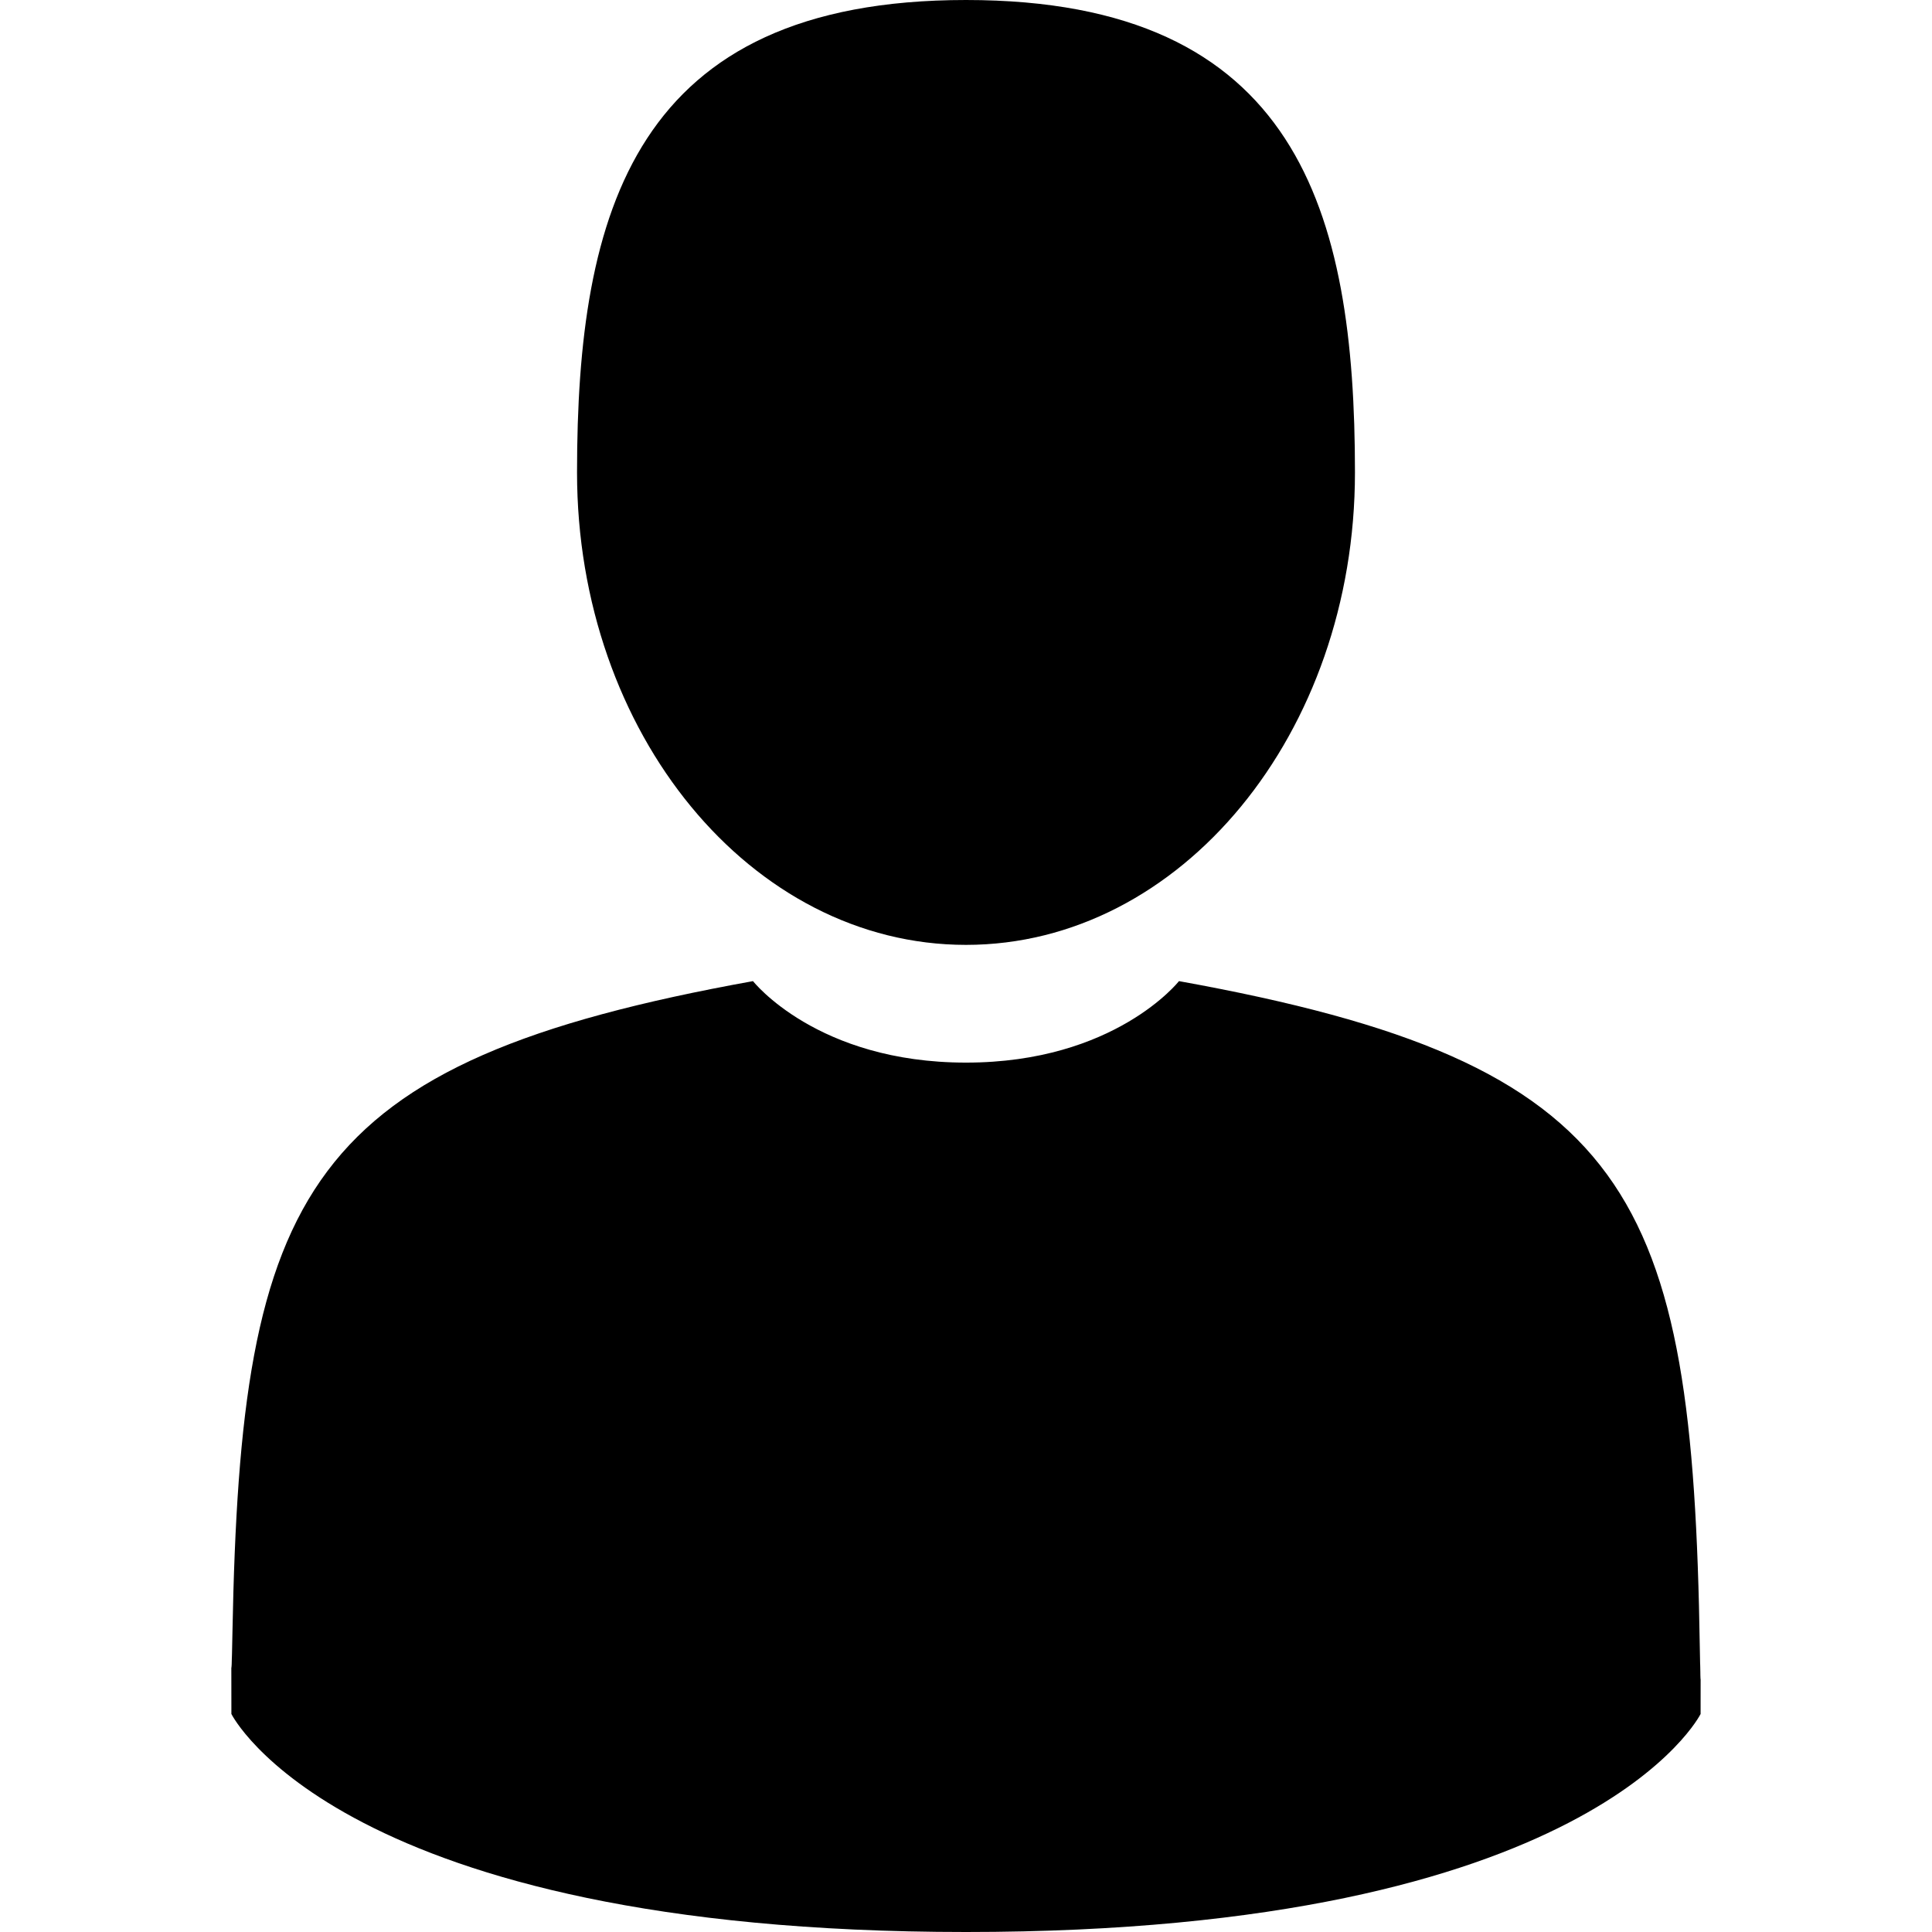
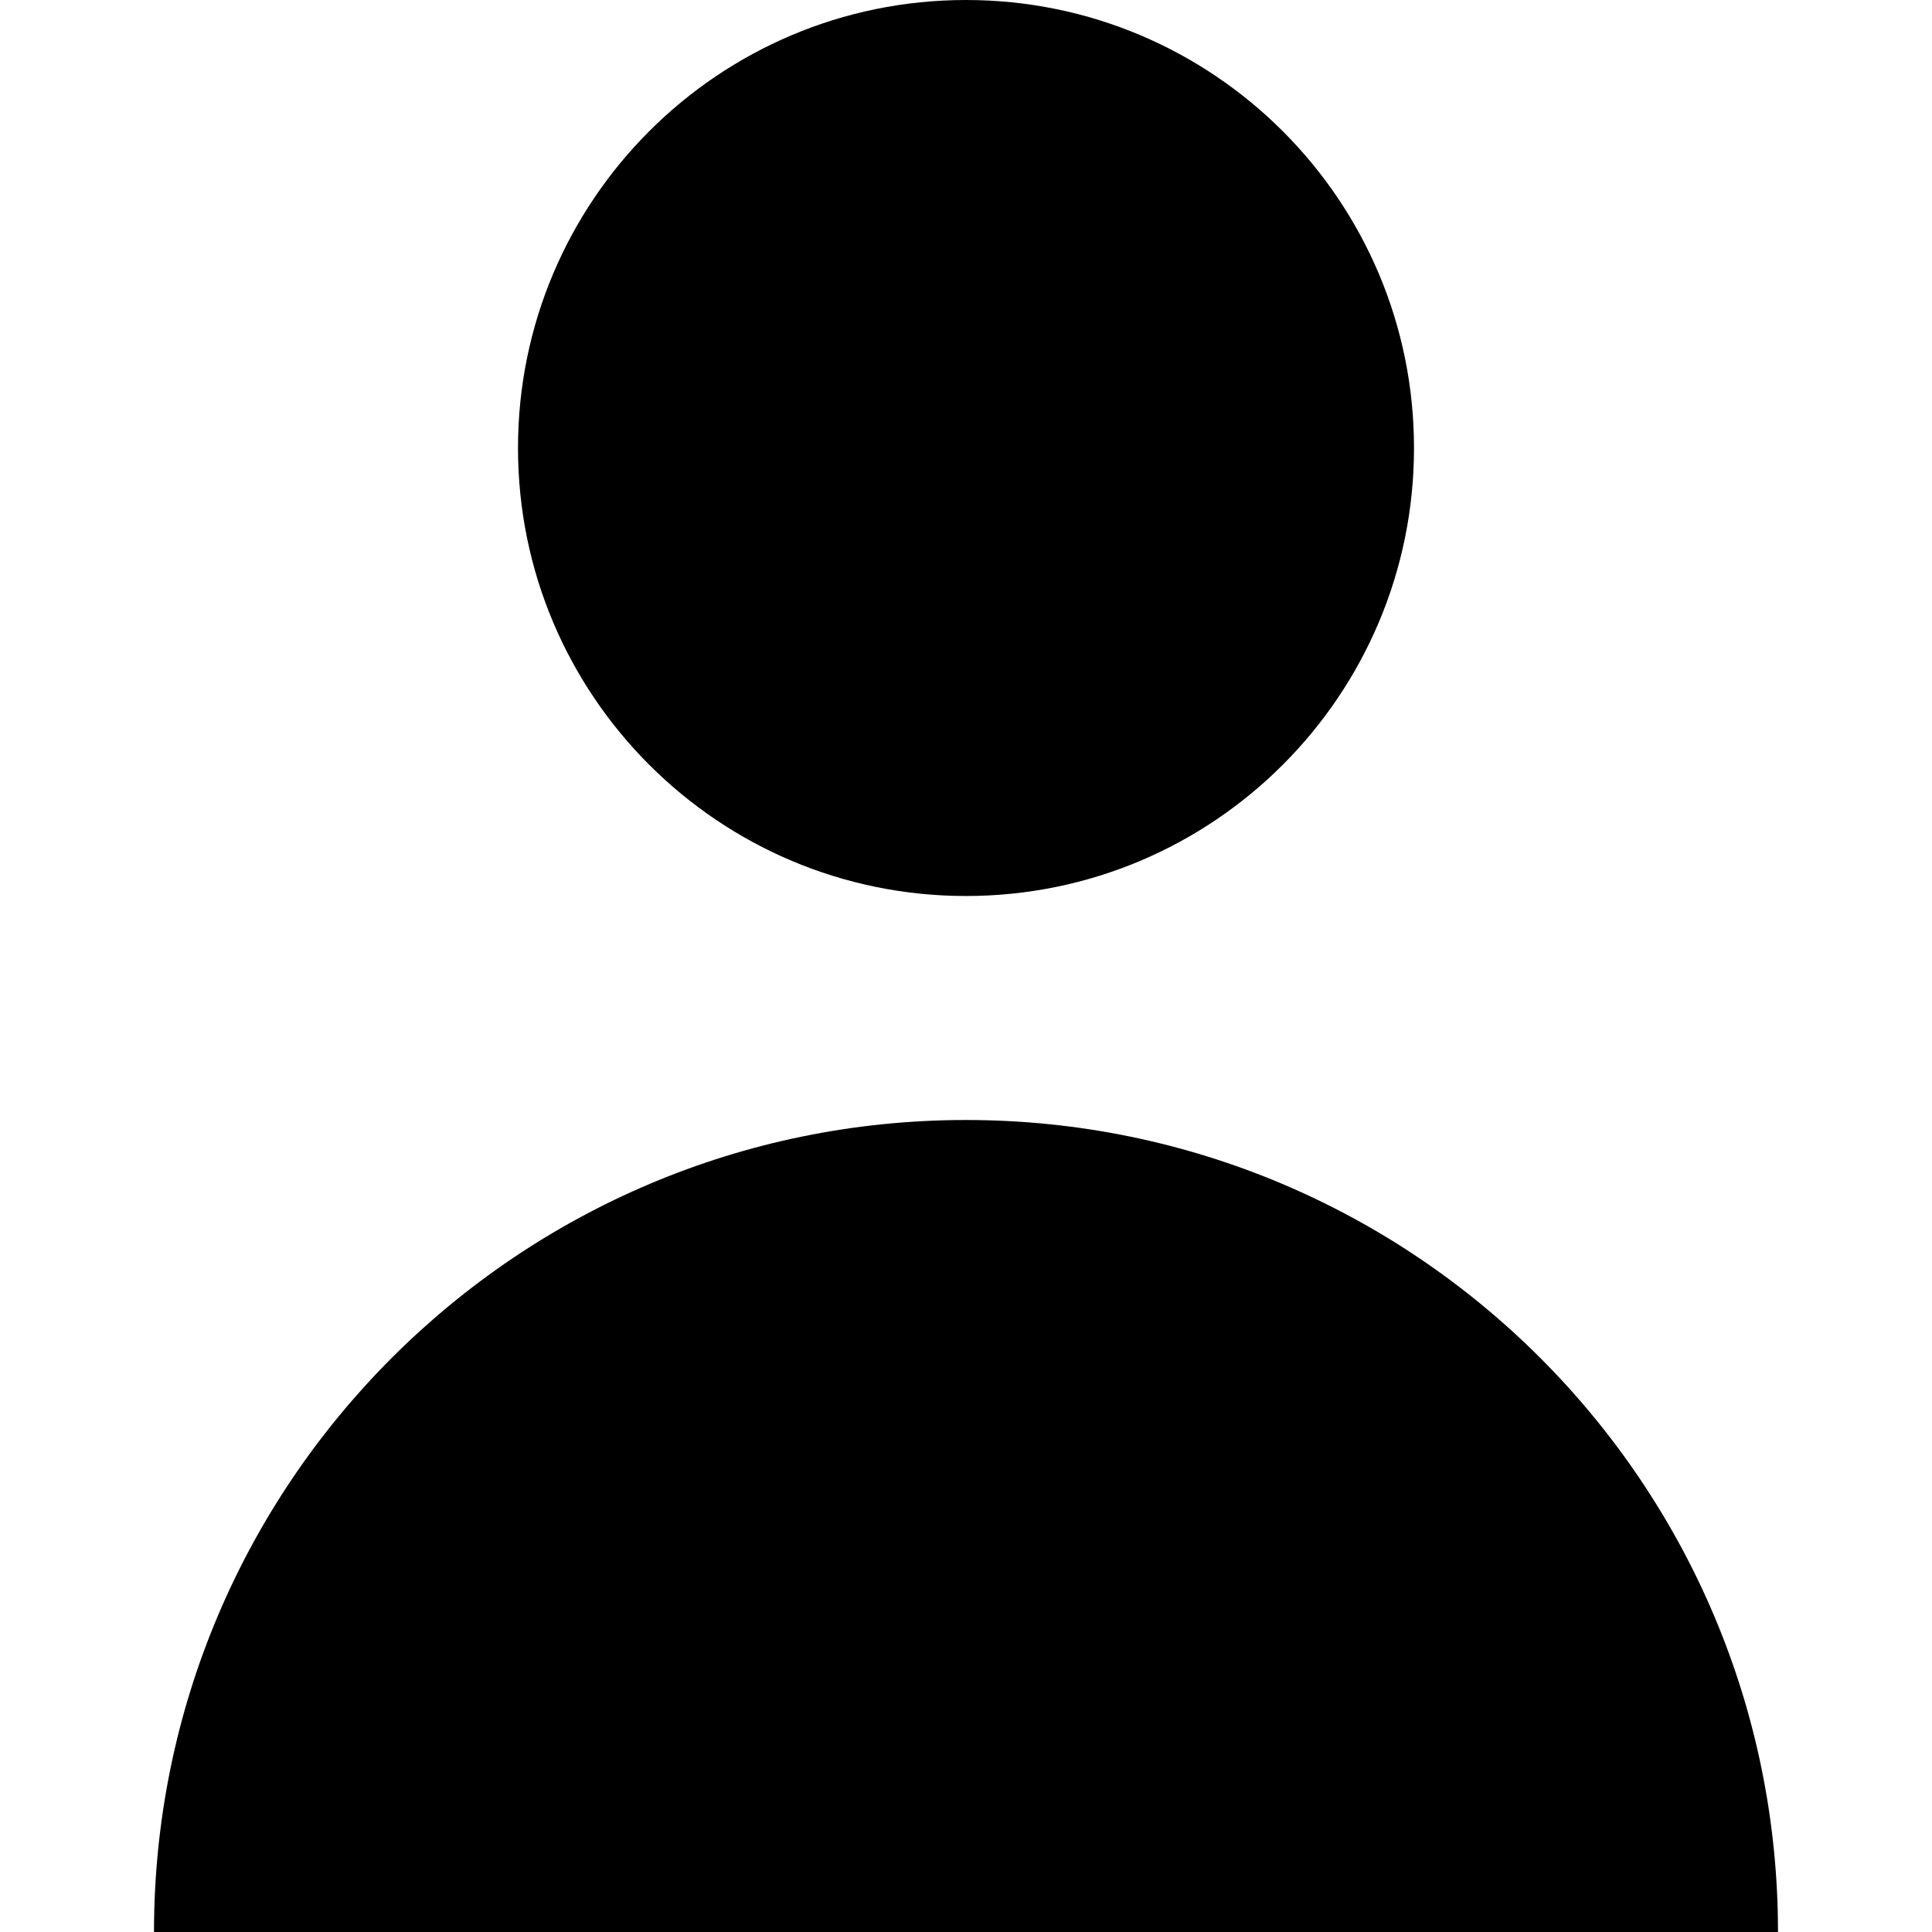
- <svg xmlns="http://www.w3.org/2000/svg" version="1.1" id="Capa_1" x="0px" y="0px" viewBox="0 0 350 350" style="enable-background:new 0 0 350 350;" xml:space="preserve">
+ <svg xmlns="http://www.w3.org/2000/svg" version="1.1" id="Layer_1" x="0px" y="0px" viewBox="0 0 258.75 258.75" style="enable-background:new 0 0 258.75 258.75;" xml:space="preserve">
  <g>
-     <path d="M175,171.173c38.914,0,70.463-38.318,70.463-85.586C245.463,38.318,235.105,0,175,0s-70.465,38.318-70.465,85.587   C104.535,132.855,136.084,171.173,175,171.173z" />
-     <path d="M41.909,301.853C41.897,298.971,41.885,301.041,41.909,301.853L41.909,301.853z" />
-     <path d="M308.085,304.104C308.123,303.315,308.098,298.63,308.085,304.104L308.085,304.104z" />
-     <path d="M307.935,298.397c-1.305-82.342-12.059-105.805-94.352-120.657c0,0-11.584,14.761-38.584,14.761   s-38.586-14.761-38.586-14.761c-81.395,14.69-92.803,37.805-94.303,117.982c-0.123,6.547-0.18,6.891-0.202,6.131   c0.005,1.424,0.011,4.058,0.011,8.651c0,0,19.592,39.496,133.08,39.496c113.486,0,133.08-39.496,133.08-39.496   c0-2.951,0.002-5.003,0.005-6.399C308.062,304.575,308.018,303.664,307.935,298.397z" />
+     <circle cx="129.375" cy="60" r="60" />
+     <path d="M129.375,150c-60.061,0-108.75,48.689-108.75,108.75h217.5C238.125,198.689,189.436,150,129.375,150z" />
  </g>
  <g>
</g>
  <g>
</g>
  <g>
</g>
  <g>
</g>
  <g>
</g>
  <g>
</g>
  <g>
</g>
  <g>
</g>
  <g>
</g>
  <g>
</g>
  <g>
</g>
  <g>
</g>
  <g>
</g>
  <g>
</g>
  <g>
</g>
</svg>
